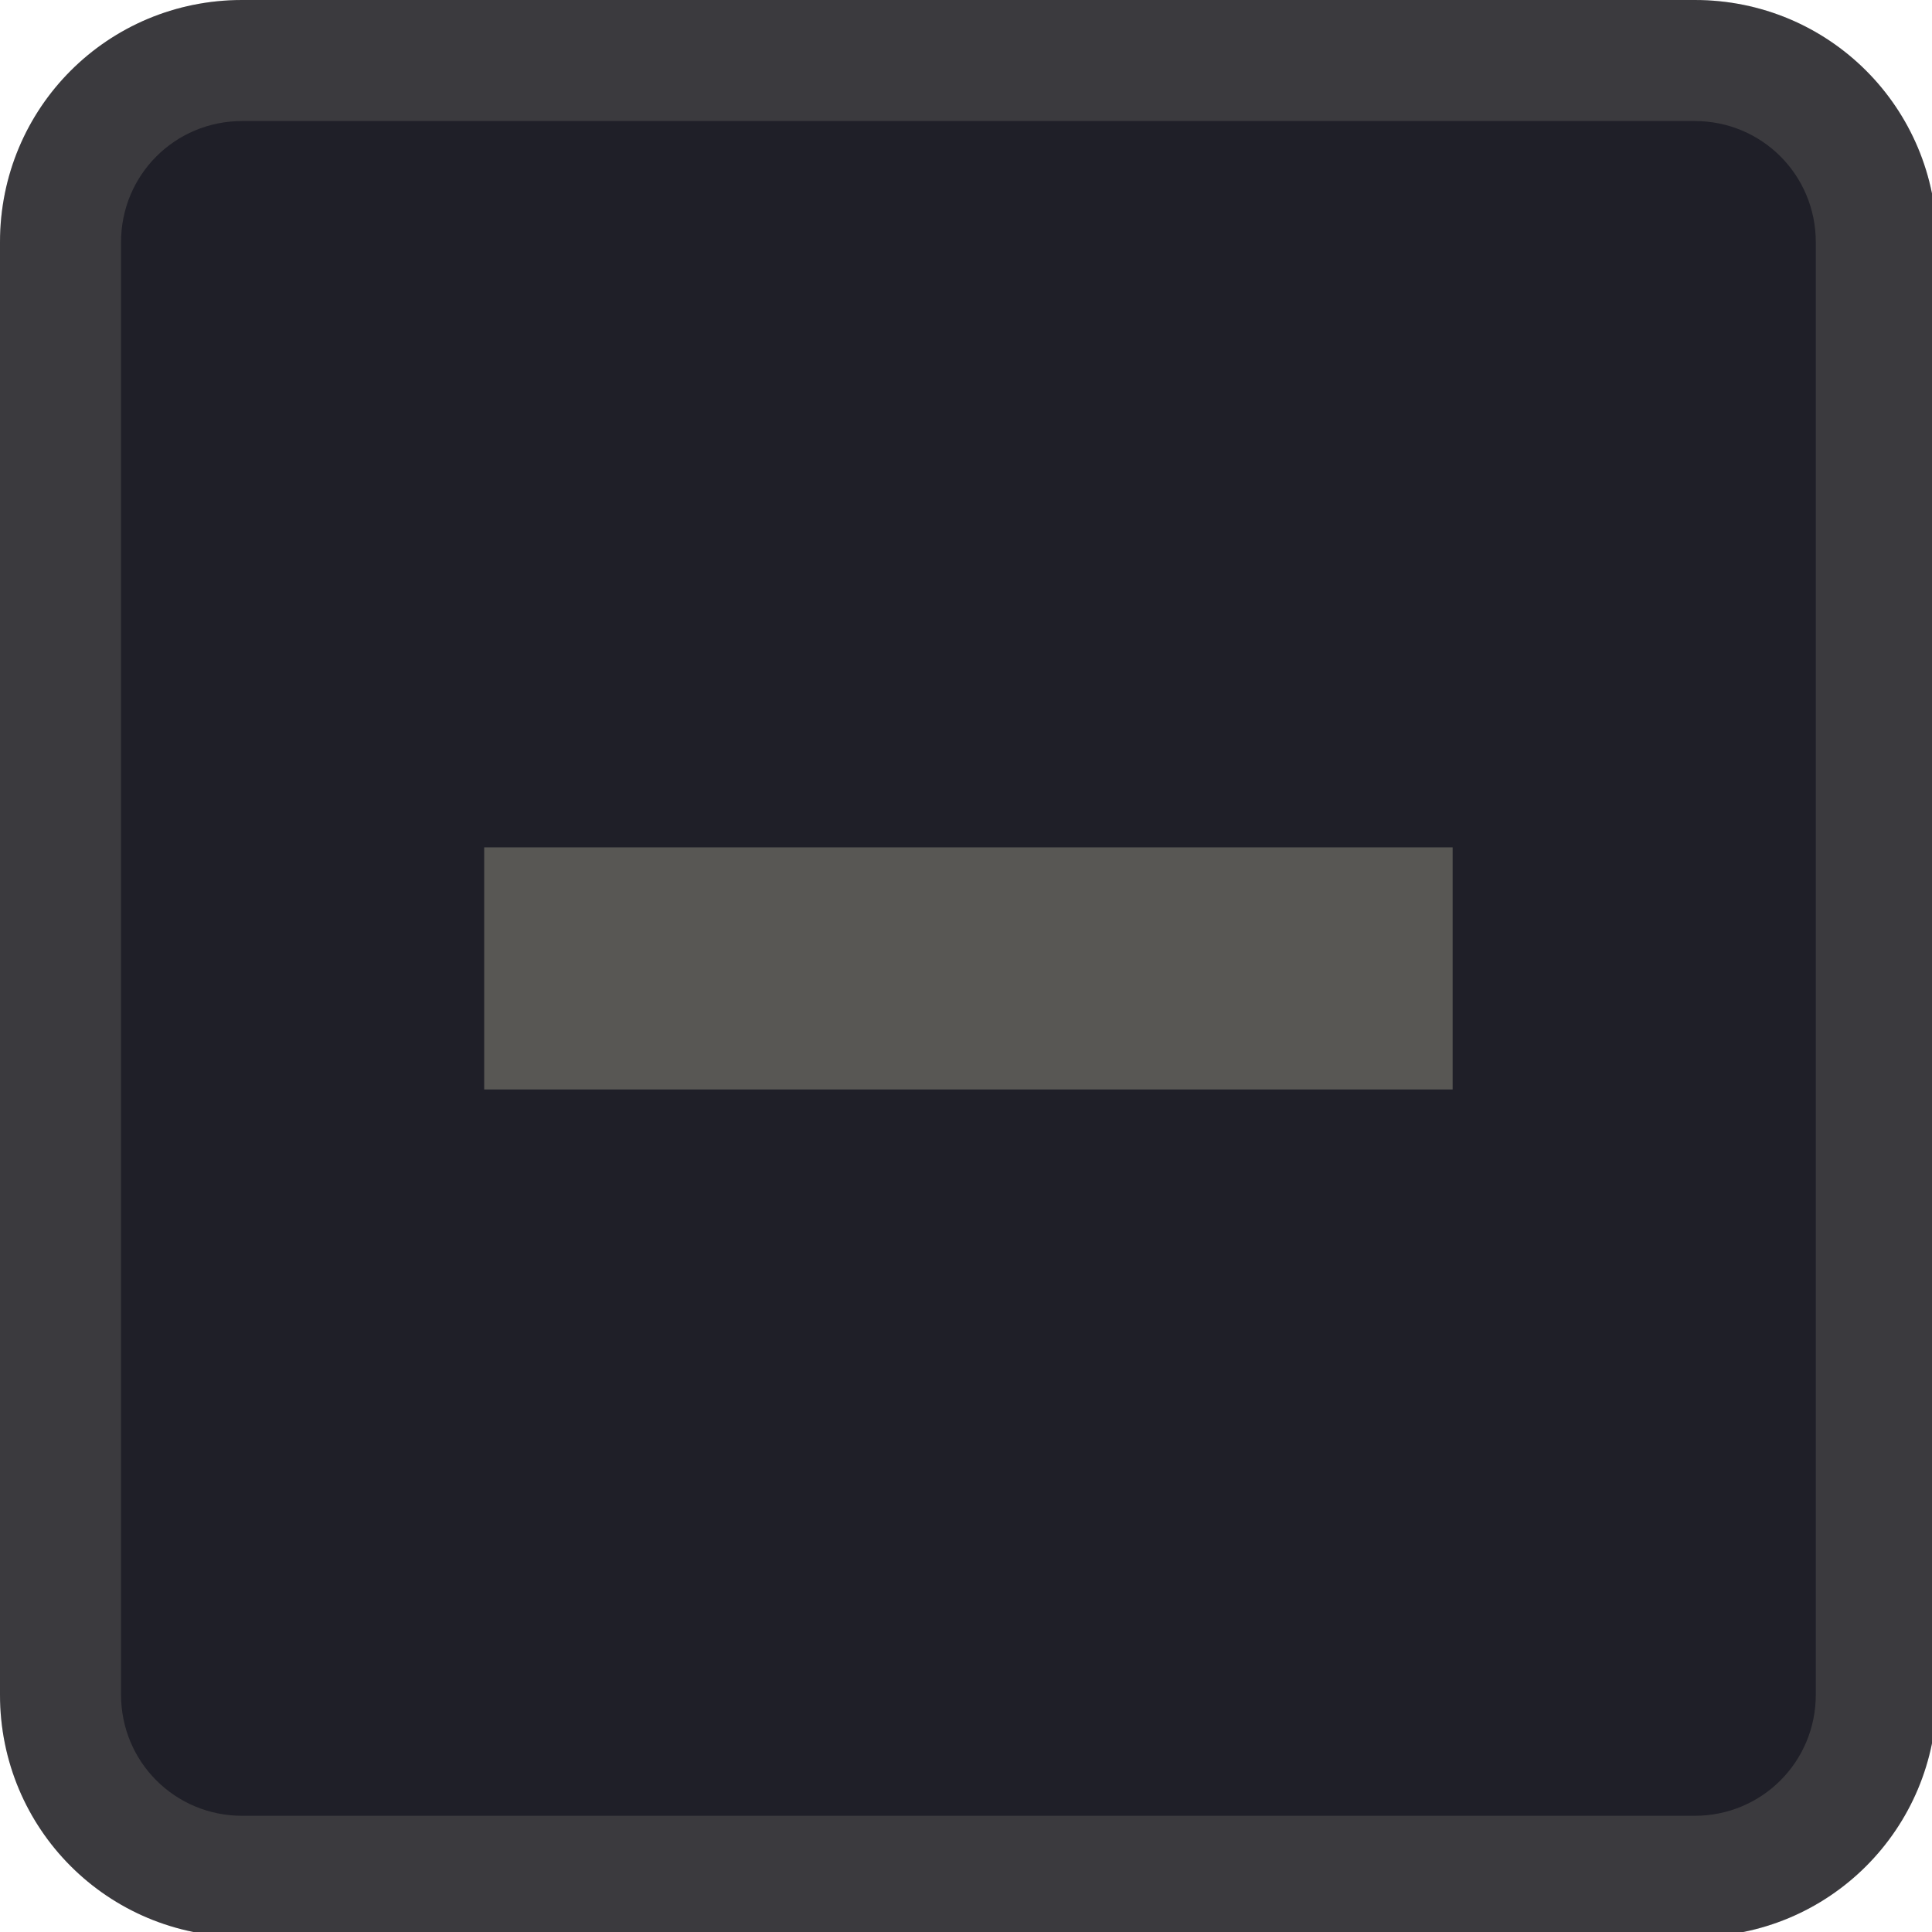
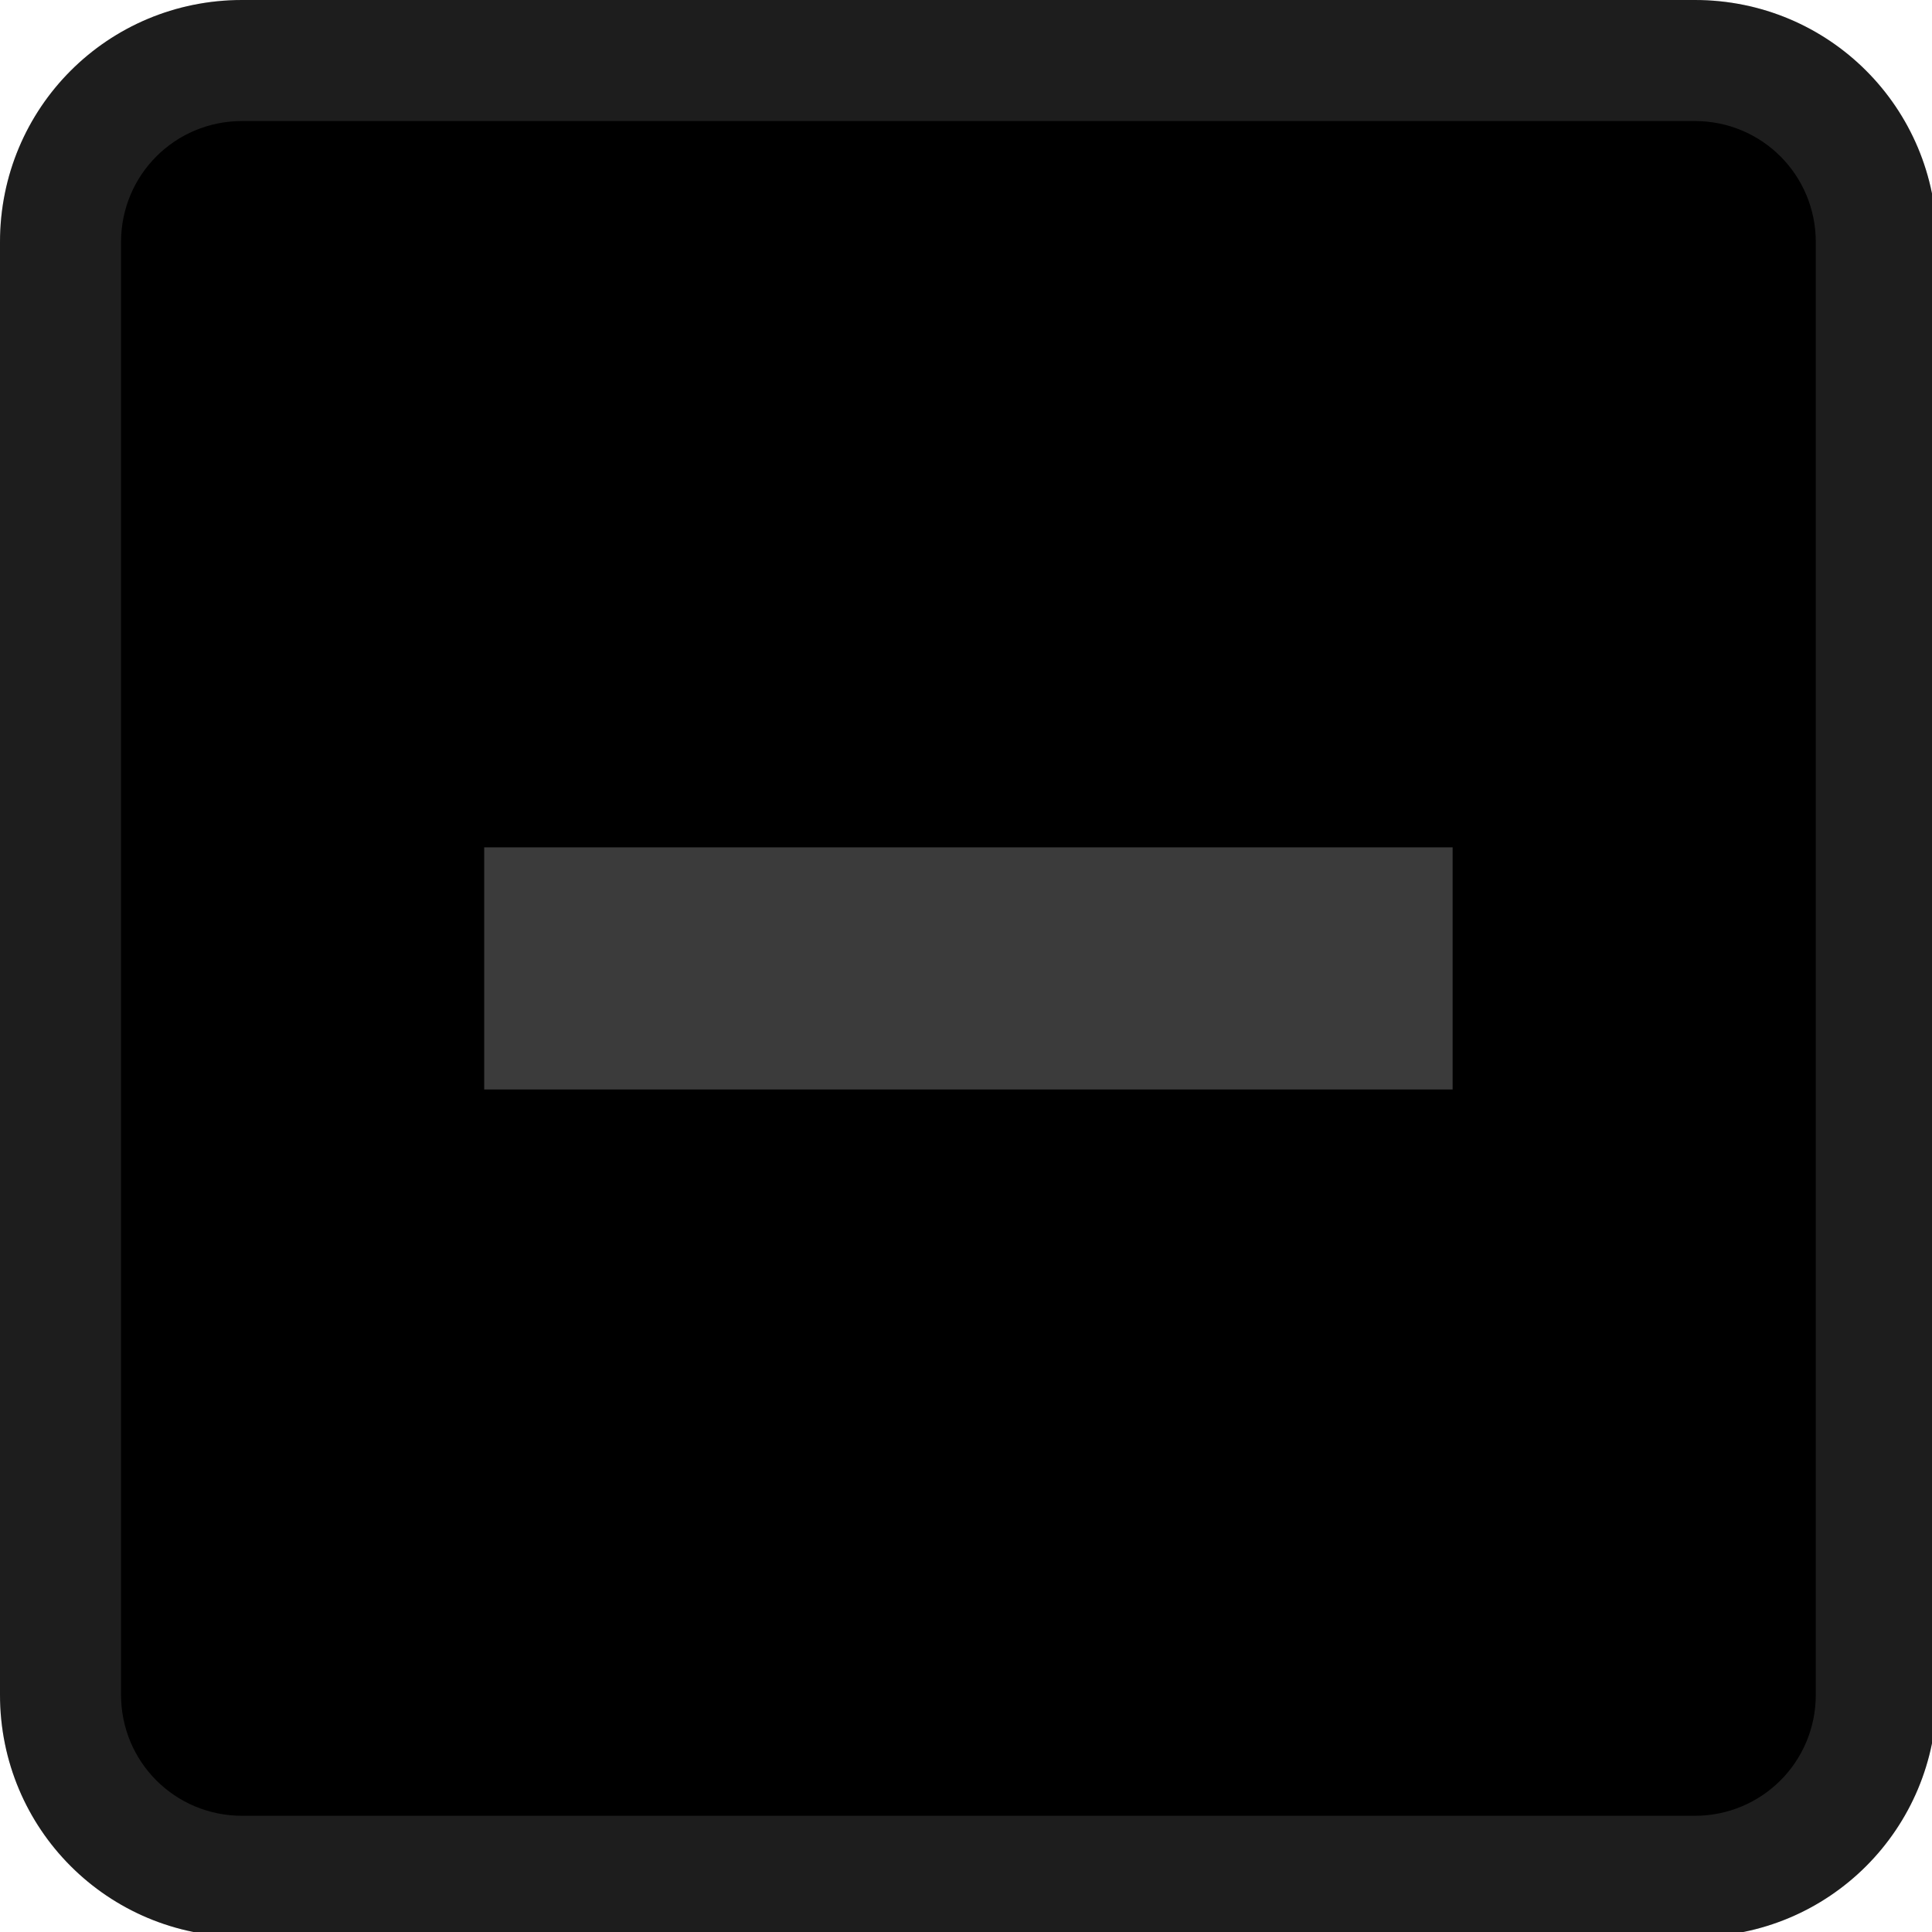
<svg xmlns="http://www.w3.org/2000/svg" width="133pt" height="133pt" viewBox="0 0 133 133" version="1.1">
  <g id="surface1">
-     <path style=" stroke:none;fill-rule:nonzero;fill:#1f1f28;fill-opacity:1;" d="M 14.453 7.293 L 119.402 7.293 C 124.25 7.293 128.156 11.102 128.156 15.852 L 128.156 118.555 C 128.156 123.273 124.25 127.117 119.402 127.117 L 14.453 127.117 C 9.602 127.117 5.695 123.273 5.695 118.555 L 5.695 15.852 C 5.695 11.102 9.602 7.293 14.453 7.293 Z M 14.453 7.293 " />
-     <path style=" stroke:none;fill-rule:nonzero;fill:#1f1f28;fill-opacity:1;" d="M 16.668 0 C 7.422 0 0 7.422 0 16.668 L 0 116.668 C 0 125.91 7.422 133.332 16.668 133.332 L 116.668 133.332 C 125.91 133.332 133.332 125.91 133.332 116.668 L 133.332 16.668 C 133.332 7.422 125.91 0 116.668 0 Z M 16.668 8.332 L 116.668 8.332 C 121.289 8.332 125 12.043 125 16.668 L 125 116.668 C 125 121.289 121.289 125 116.668 125 L 16.668 125 C 12.043 125 8.332 121.289 8.332 116.668 L 8.332 16.668 C 8.332 12.043 12.043 8.332 16.668 8.332 Z M 16.668 8.332 " />
-     <path style=" stroke:none;fill-rule:nonzero;fill:#ddd8bb;fill-opacity:0.15;" d="M 16.668 0 C 7.422 0 0 7.422 0 16.668 L 0 116.668 C 0 125.91 7.422 133.332 16.668 133.332 L 116.668 133.332 C 125.91 133.332 133.332 125.91 133.332 116.668 L 133.332 16.668 C 133.332 7.422 125.91 0 116.668 0 Z M 16.668 8.332 L 116.668 8.332 C 121.289 8.332 125 12.043 125 16.668 L 125 116.668 C 125 121.289 121.289 125 116.668 125 L 16.668 125 C 12.043 125 8.332 121.289 8.332 116.668 L 8.332 16.668 C 8.332 12.043 12.043 8.332 16.668 8.332 Z M 16.668 8.332 " />
-     <path style=" stroke:none;fill-rule:nonzero;fill:#ddd8bb;fill-opacity:0.3;" d="M 33.332 58.332 L 100 58.332 L 100 75 L 33.332 75 Z M 33.332 58.332 " />
+     <path style=" stroke:none;fill-rule:nonzero;fill:#000000;fill-opacity:1;" d="M 14.453 7.293 L 119.402 7.293 C 124.25 7.293 128.156 11.102 128.156 15.852 L 128.156 118.555 C 128.156 123.273 124.25 127.117 119.402 127.117 L 14.453 127.117 C 9.602 127.117 5.695 123.273 5.695 118.555 L 5.695 15.852 C 5.695 11.102 9.602 7.293 14.453 7.293 Z M 14.453 7.293 " />
+     <path style=" stroke:none;fill-rule:nonzero;fill:#000000;fill-opacity:1;" d="M 16.668 0 C 7.422 0 0 7.422 0 16.668 L 0 116.668 C 0 125.91 7.422 133.332 16.668 133.332 L 116.668 133.332 C 125.91 133.332 133.332 125.91 133.332 116.668 L 133.332 16.668 C 133.332 7.422 125.91 0 116.668 0 Z M 16.668 8.332 L 116.668 8.332 C 121.289 8.332 125 12.043 125 16.668 L 125 116.668 C 125 121.289 121.289 125 116.668 125 L 16.668 125 C 12.043 125 8.332 121.289 8.332 116.668 L 8.332 16.668 C 8.332 12.043 12.043 8.332 16.668 8.332 Z M 16.668 8.332 " />
+     <path style=" stroke:none;fill-rule:nonzero;fill:#c6c6c6;fill-opacity:0.15;" d="M 16.668 0 C 7.422 0 0 7.422 0 16.668 L 0 116.668 C 0 125.91 7.422 133.332 16.668 133.332 L 116.668 133.332 C 125.91 133.332 133.332 125.91 133.332 116.668 L 133.332 16.668 C 133.332 7.422 125.91 0 116.668 0 Z M 16.668 8.332 L 116.668 8.332 C 121.289 8.332 125 12.043 125 16.668 L 125 116.668 C 125 121.289 121.289 125 116.668 125 L 16.668 125 C 12.043 125 8.332 121.289 8.332 116.668 L 8.332 16.668 C 8.332 12.043 12.043 8.332 16.668 8.332 Z M 16.668 8.332 " />
+     <path style=" stroke:none;fill-rule:nonzero;fill:#c6c6c6;fill-opacity:0.3;" d="M 33.332 58.332 L 100 58.332 L 100 75 L 33.332 75 Z M 33.332 58.332 " />
  </g>
</svg>
